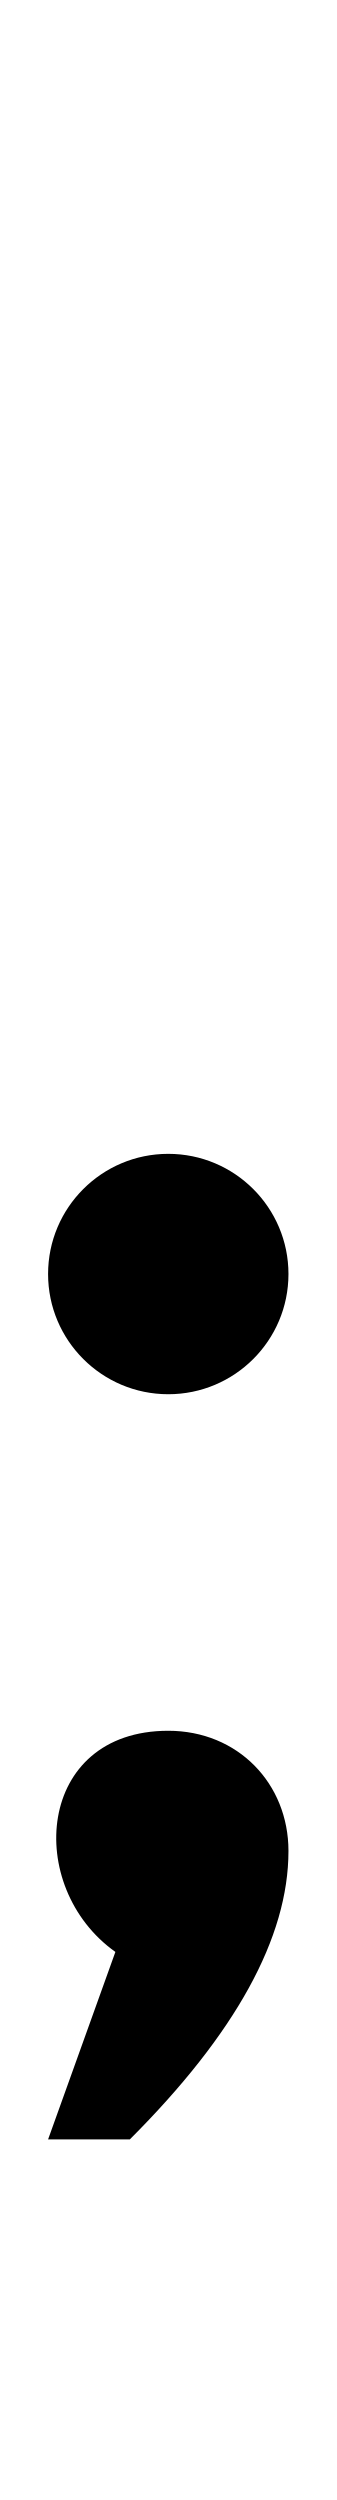
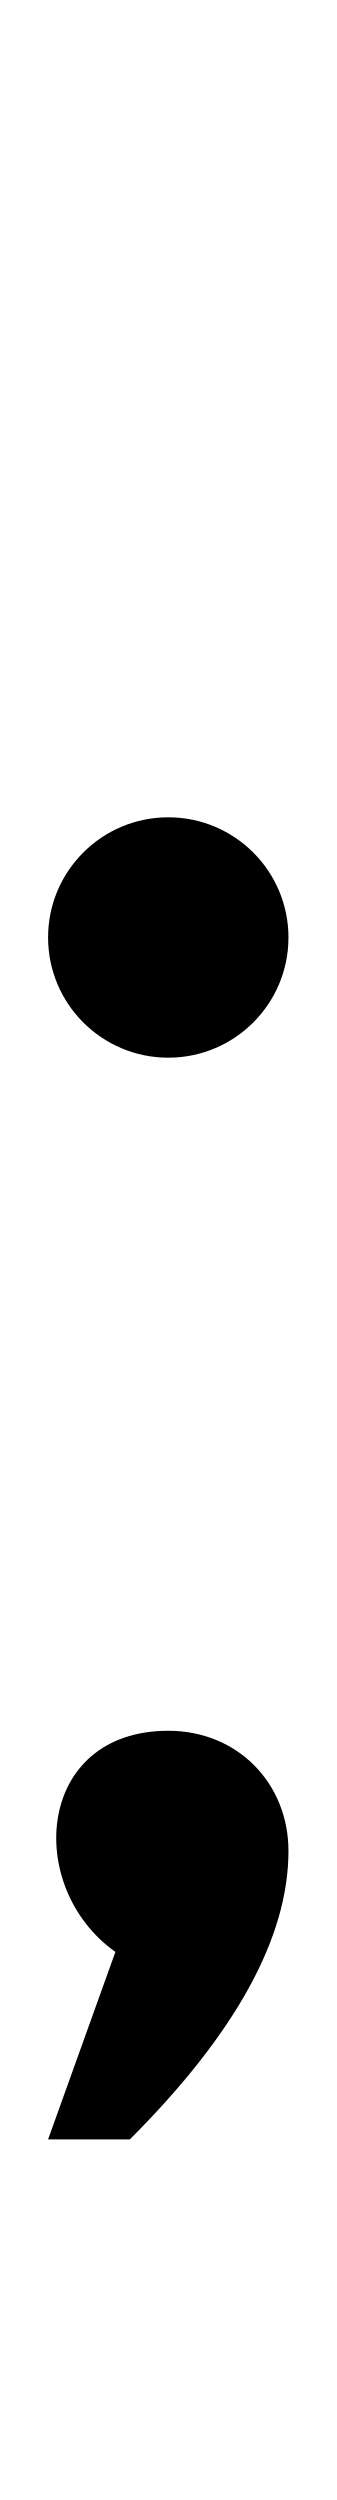
<svg xmlns="http://www.w3.org/2000/svg" viewBox="-20 -820 140.000 1040">
-   <path transform="scale(1,-1)" d="M100 50C100 78 79 100 50 100C-5 100 -10 35 28 8L0 -70H34Q100 -4 100 50ZM100 290C100 317.614 77.614 340 50 340C22.386 340 0 317.614 0 290C0 262.386 22.386 240 50 240C77.614 240 100 262.386 100 290Z" />
+   <path transform="scale(1,-1)" d="M100 50C100 78 79 100 50 100C-5 100 -10 35 28 8L0 -70H34Q100 -4 100 50ZM100 430C100 457.614 77.614 480 50 480C22.386 480 0 457.614 0 430C0 402.386 22.386 380 50 380C77.614 380 100 402.386 100 430Z" />
</svg>
